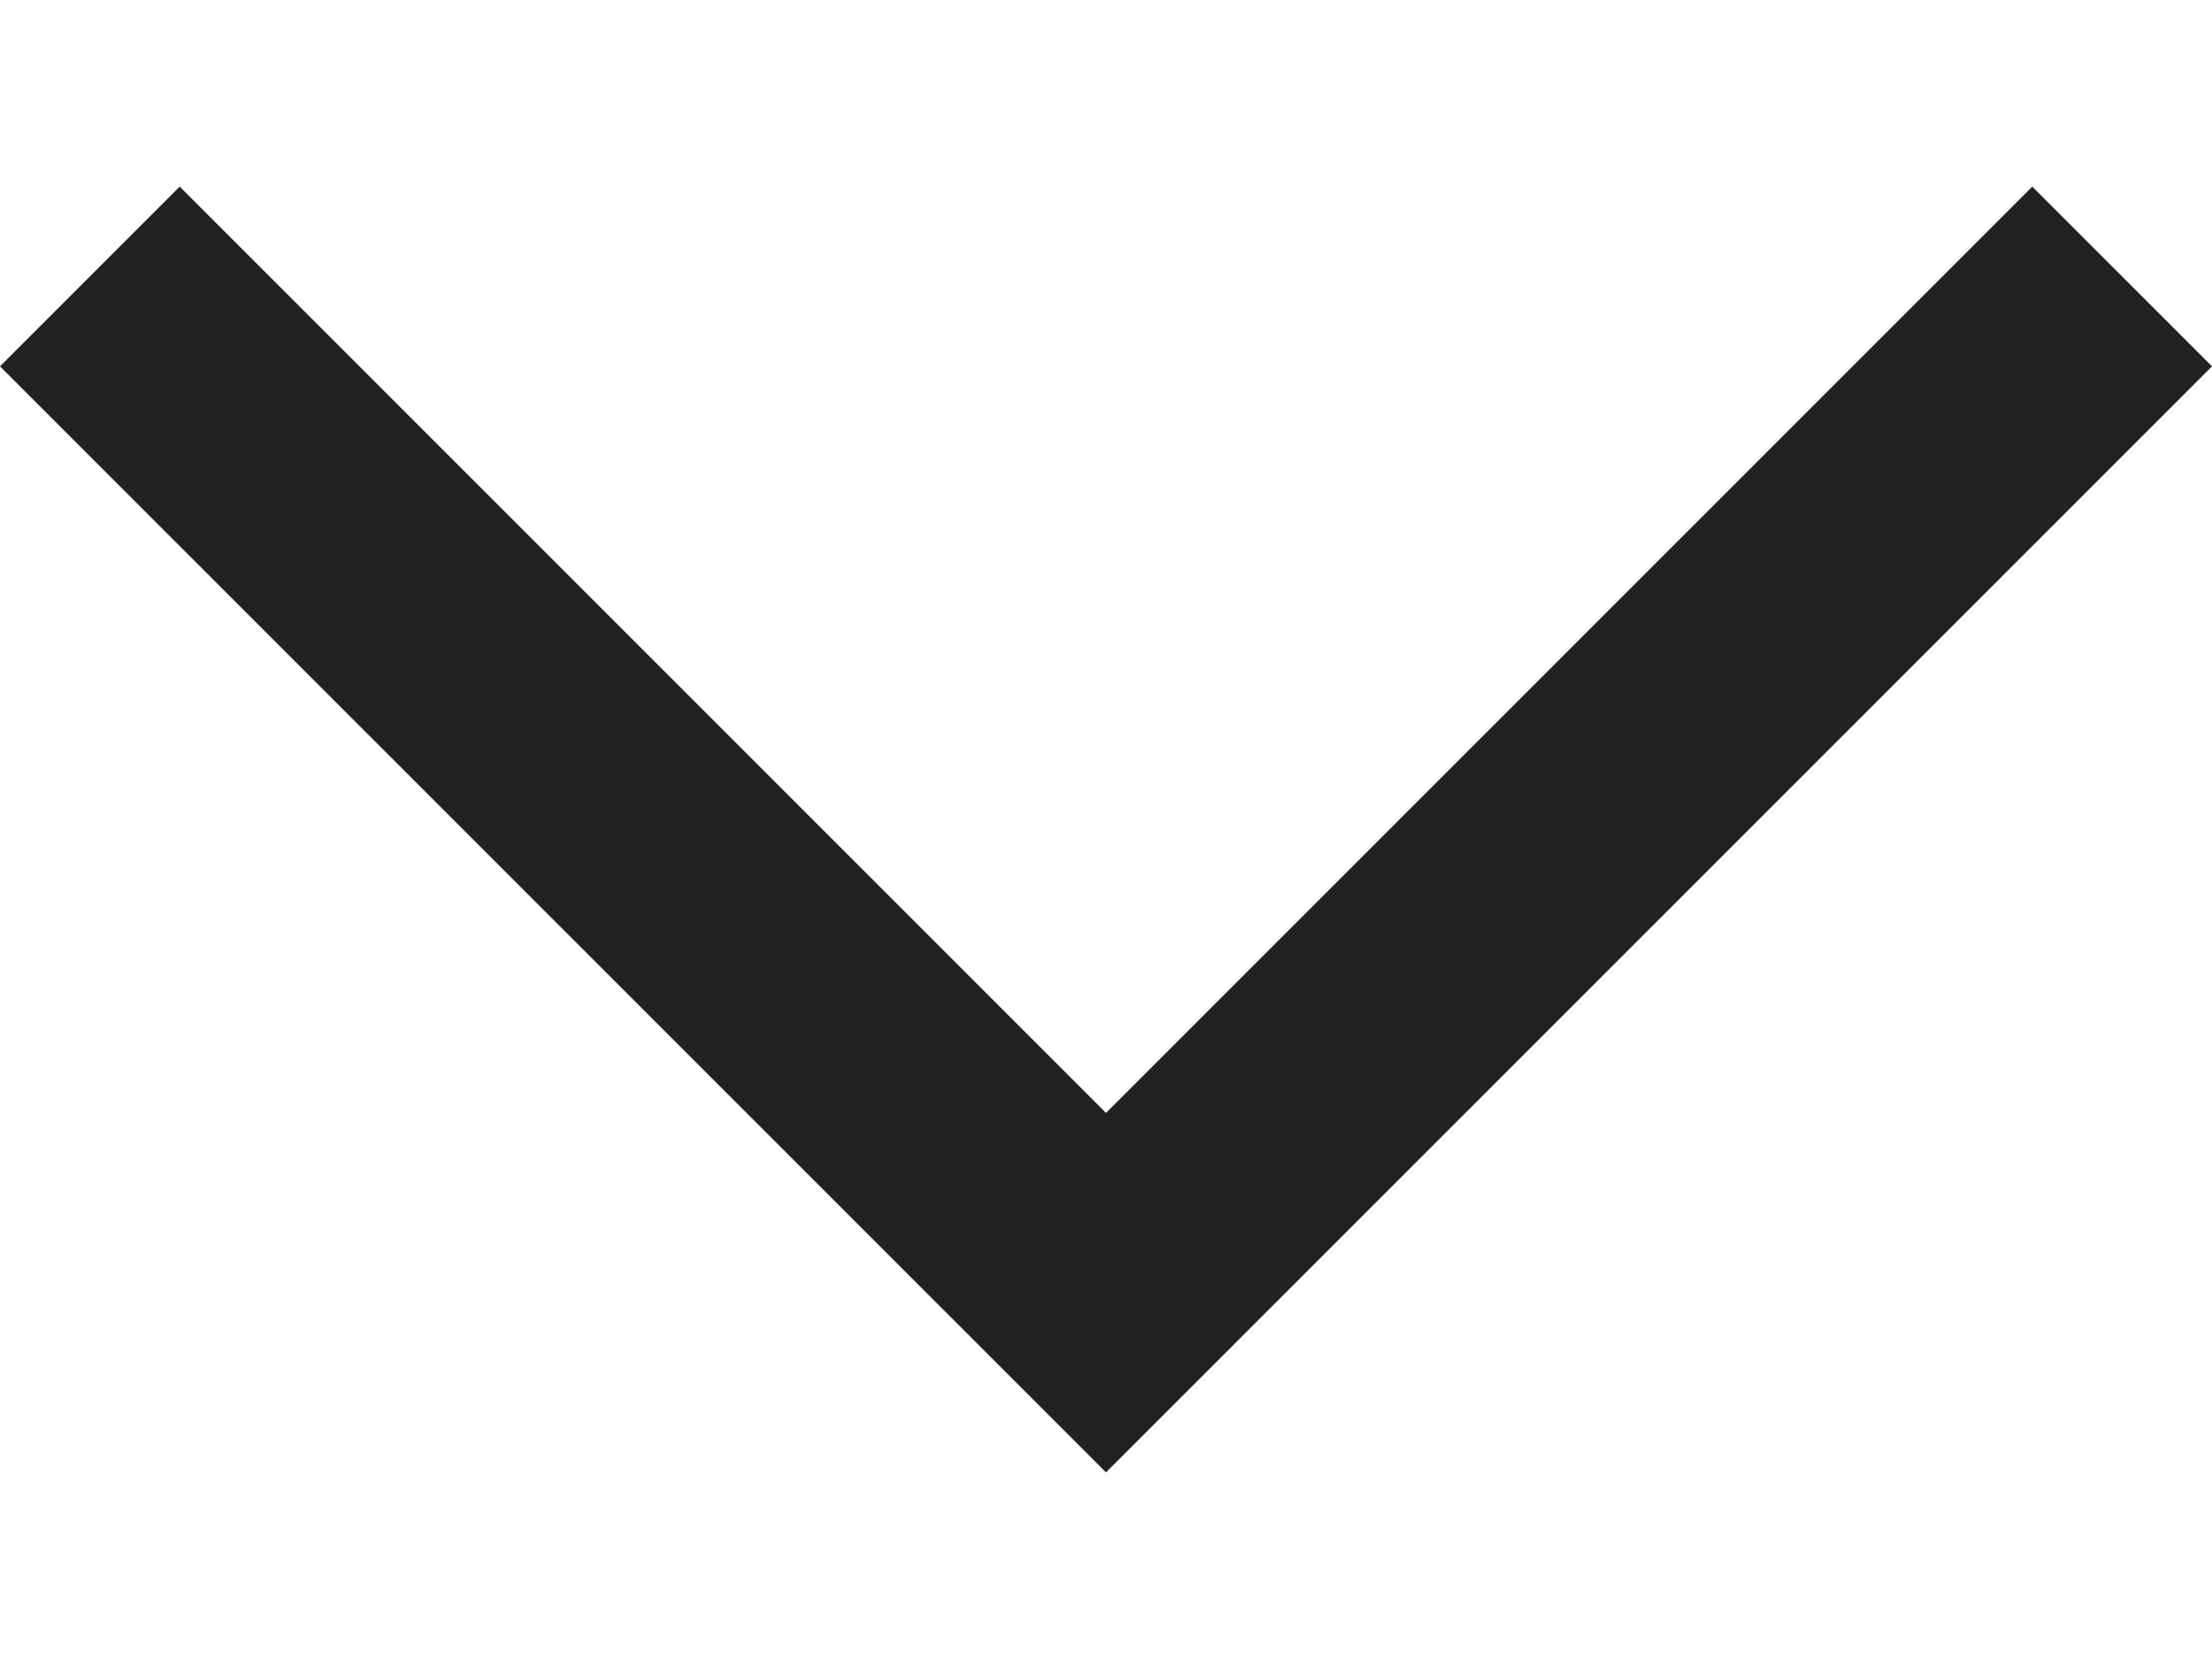
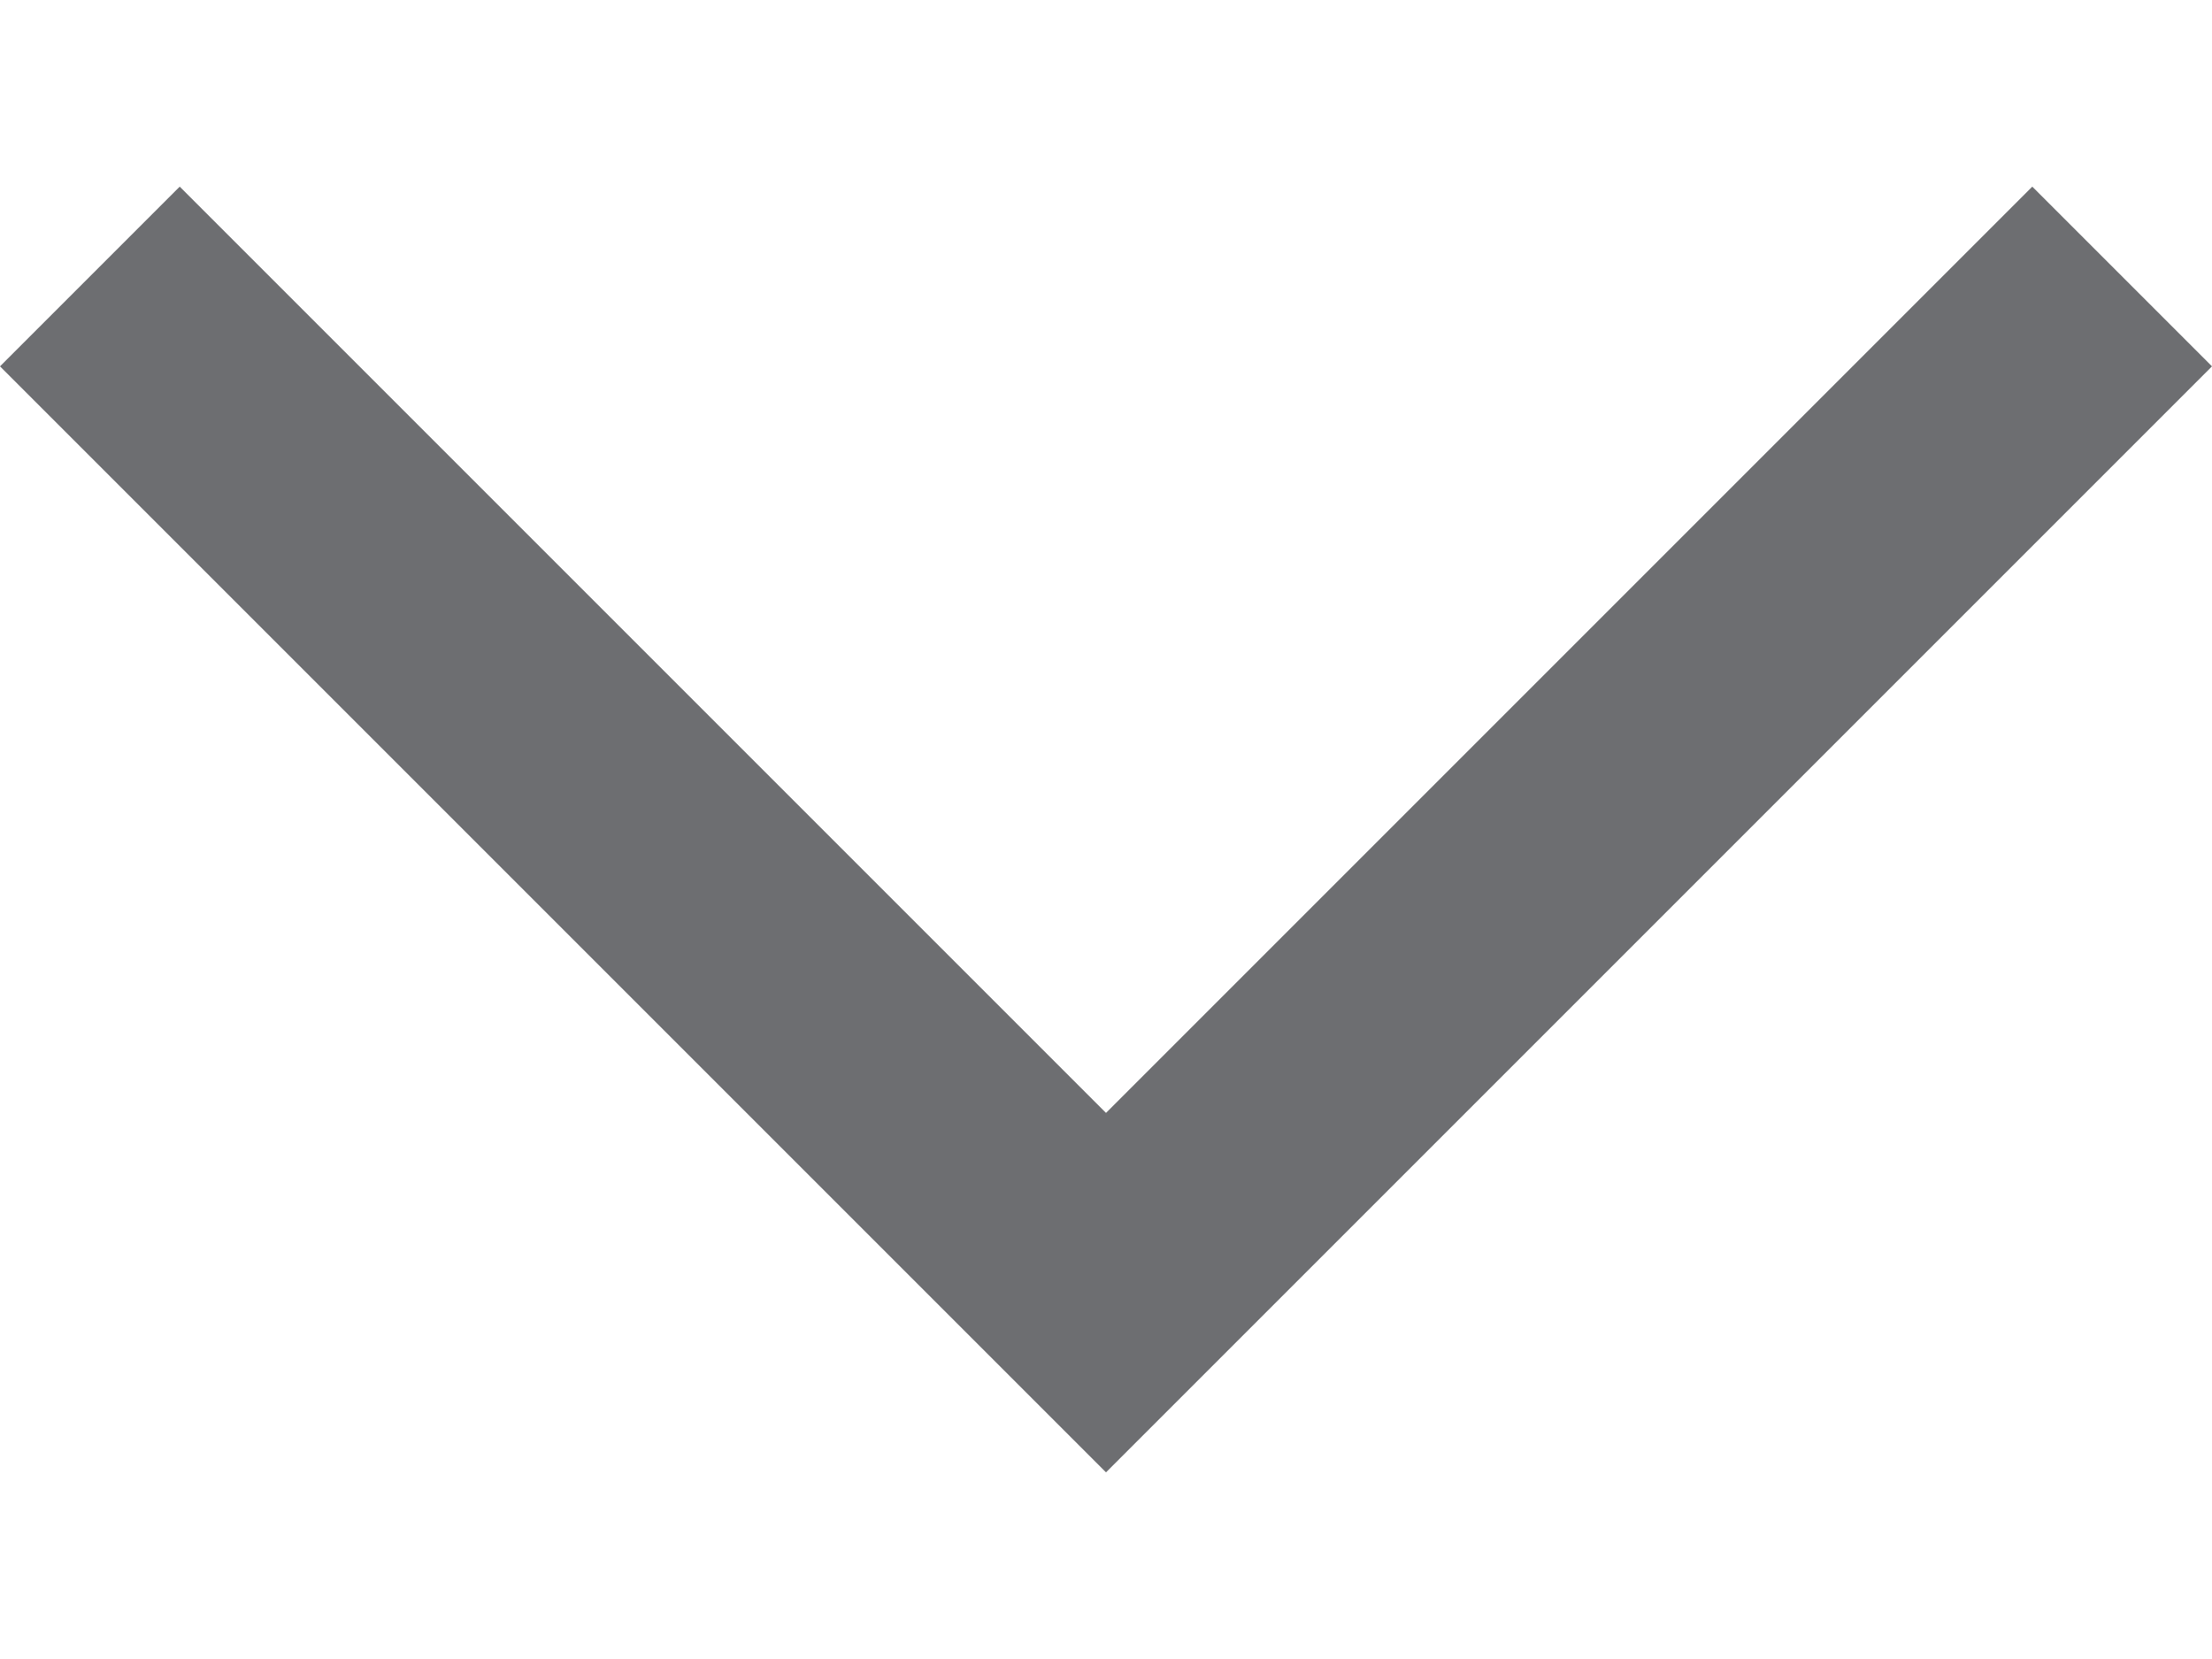
<svg xmlns="http://www.w3.org/2000/svg" width="100%" height="100%" viewBox="0 0 8 6" version="1.1">
  <g id="icon-/-8-px-/-chevron-down" stroke="none" stroke-width="1" fill="none" fill-rule="evenodd">
    <rect id="Rectangle" x="0" y="0" width="8" height="6" />
-     <polygon id="Path-Copy-14" fill="#212121" fill-rule="nonzero" points="7.35 0.675 8 1.325 4 5.325 0 1.325 0.65 0.675 4 4.025" />
+     <polygon id="Path-Copy-14" fill="#6D6E71" fill-rule="nonzero" points="7.35 0.675 8 1.325 4 5.325 0 1.325 0.65 0.675 4 4.025" />
  </g>
</svg>
